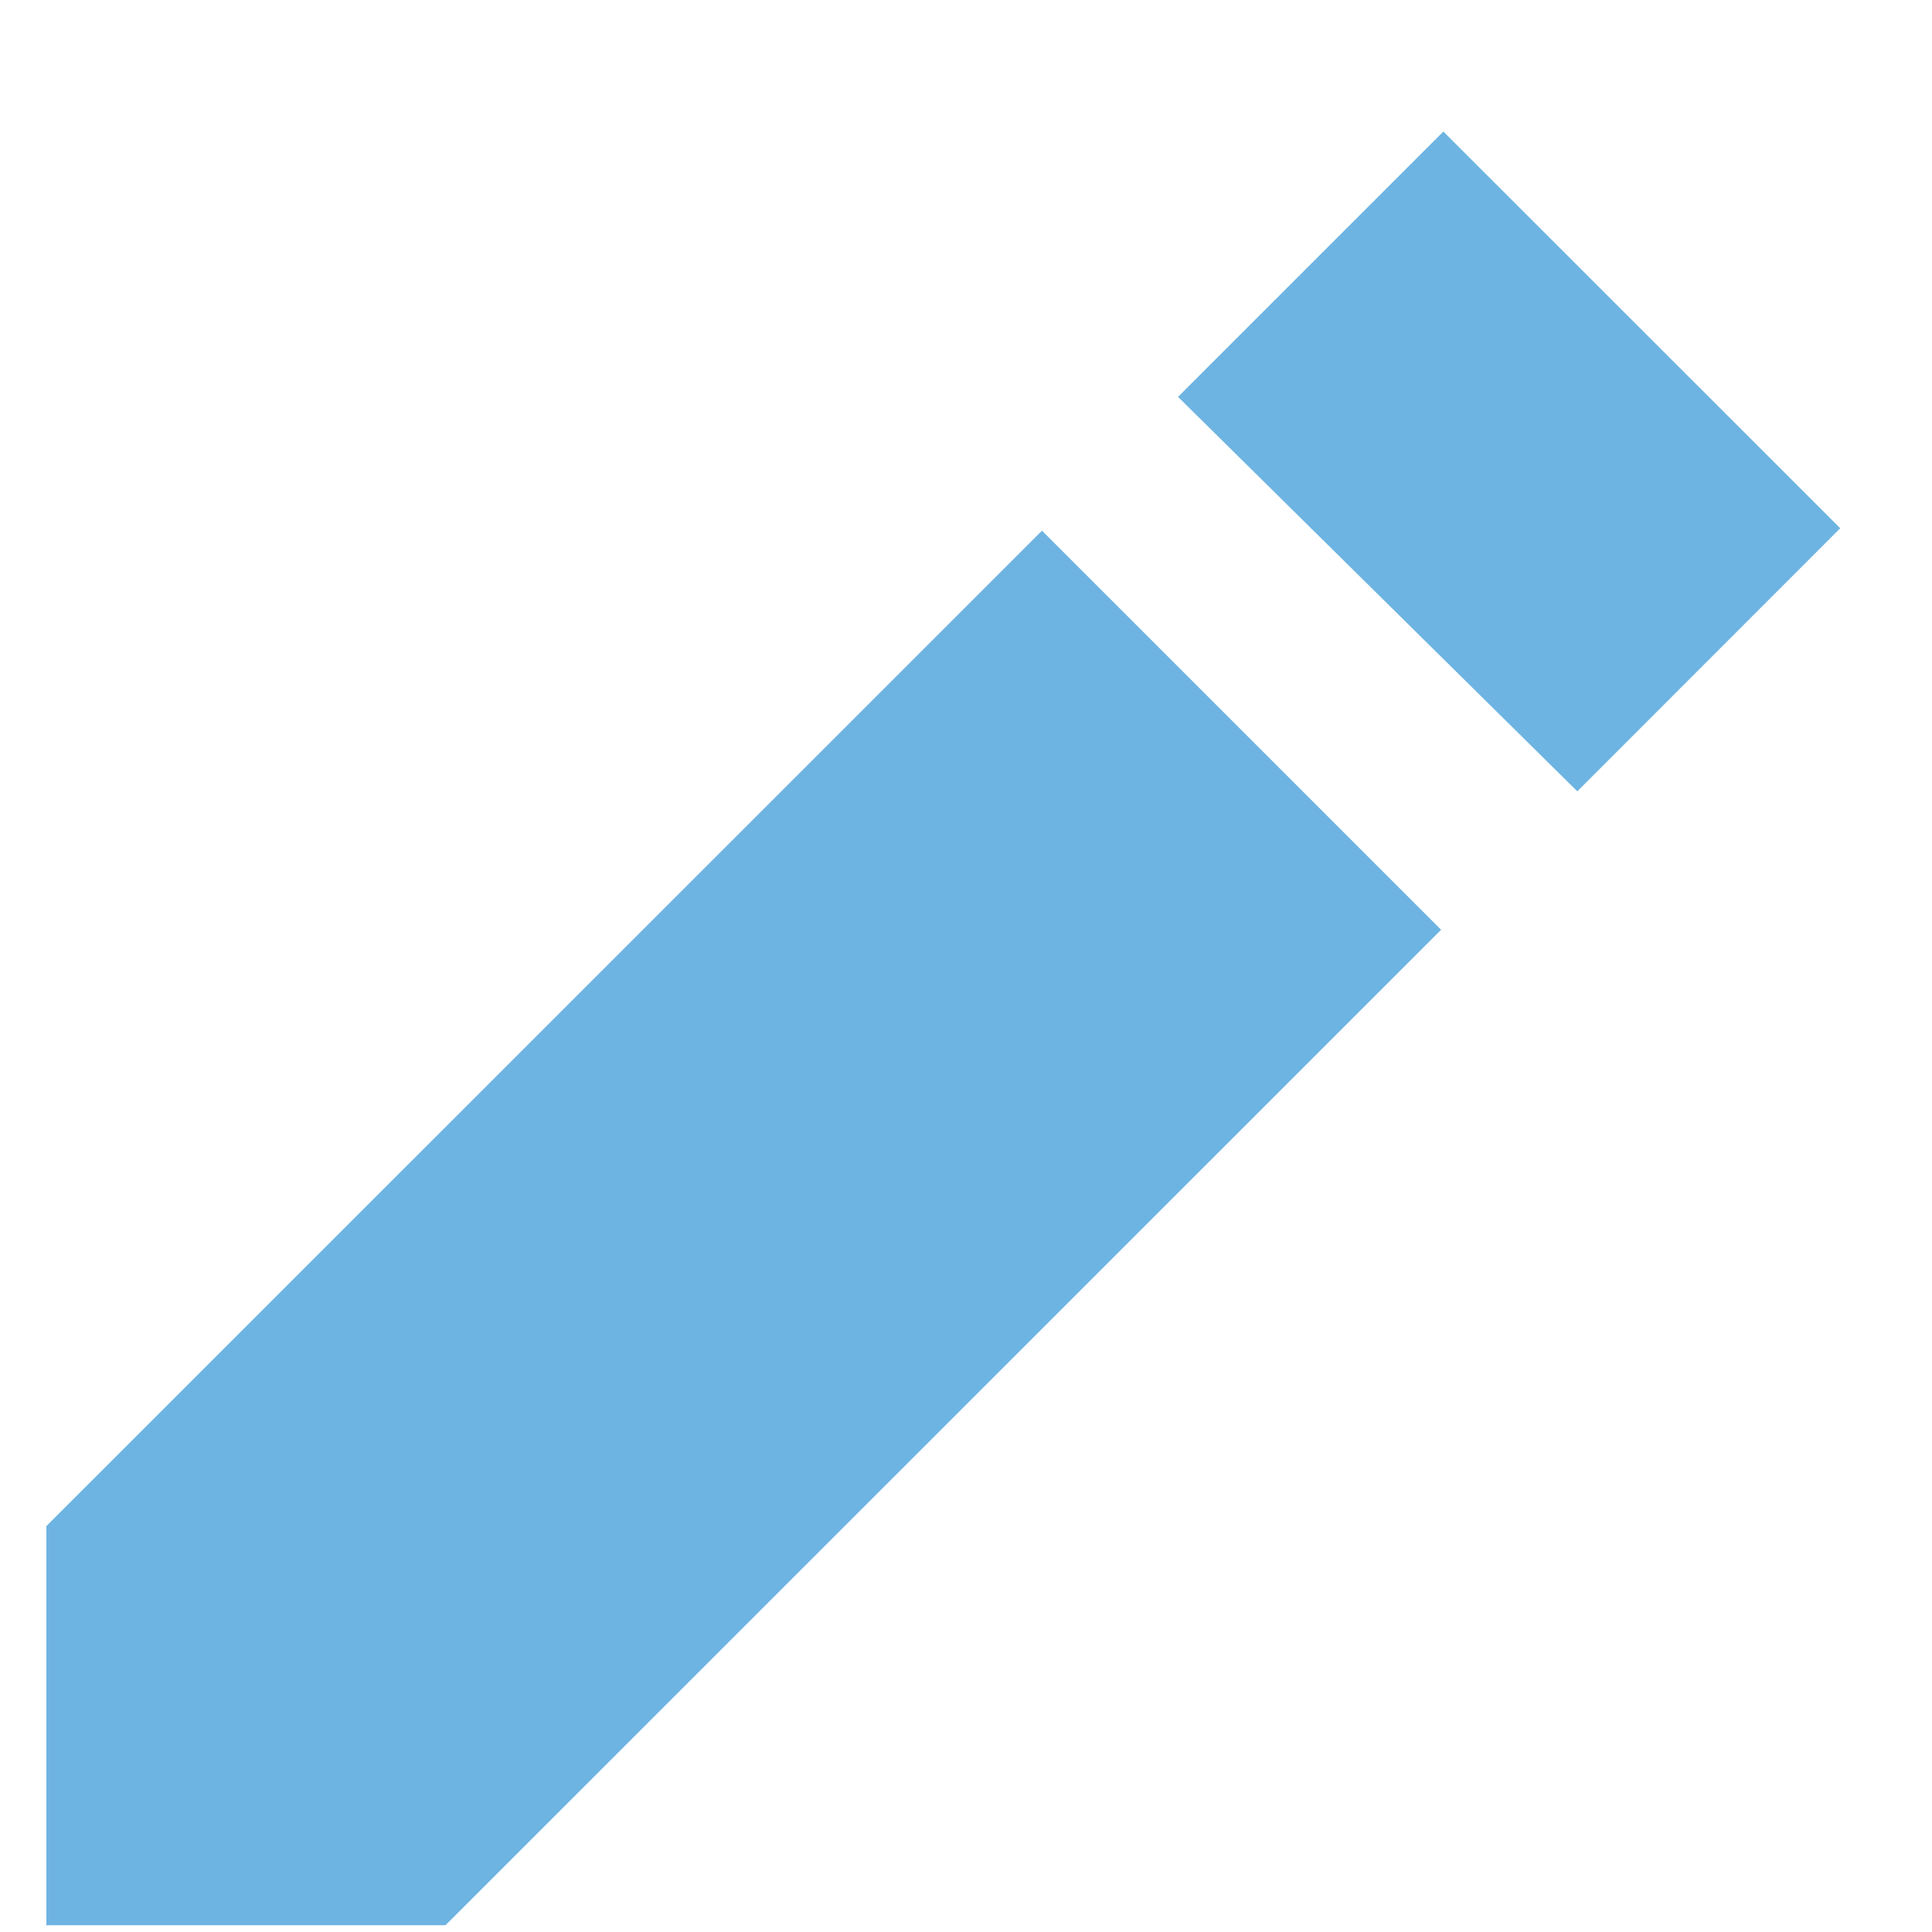
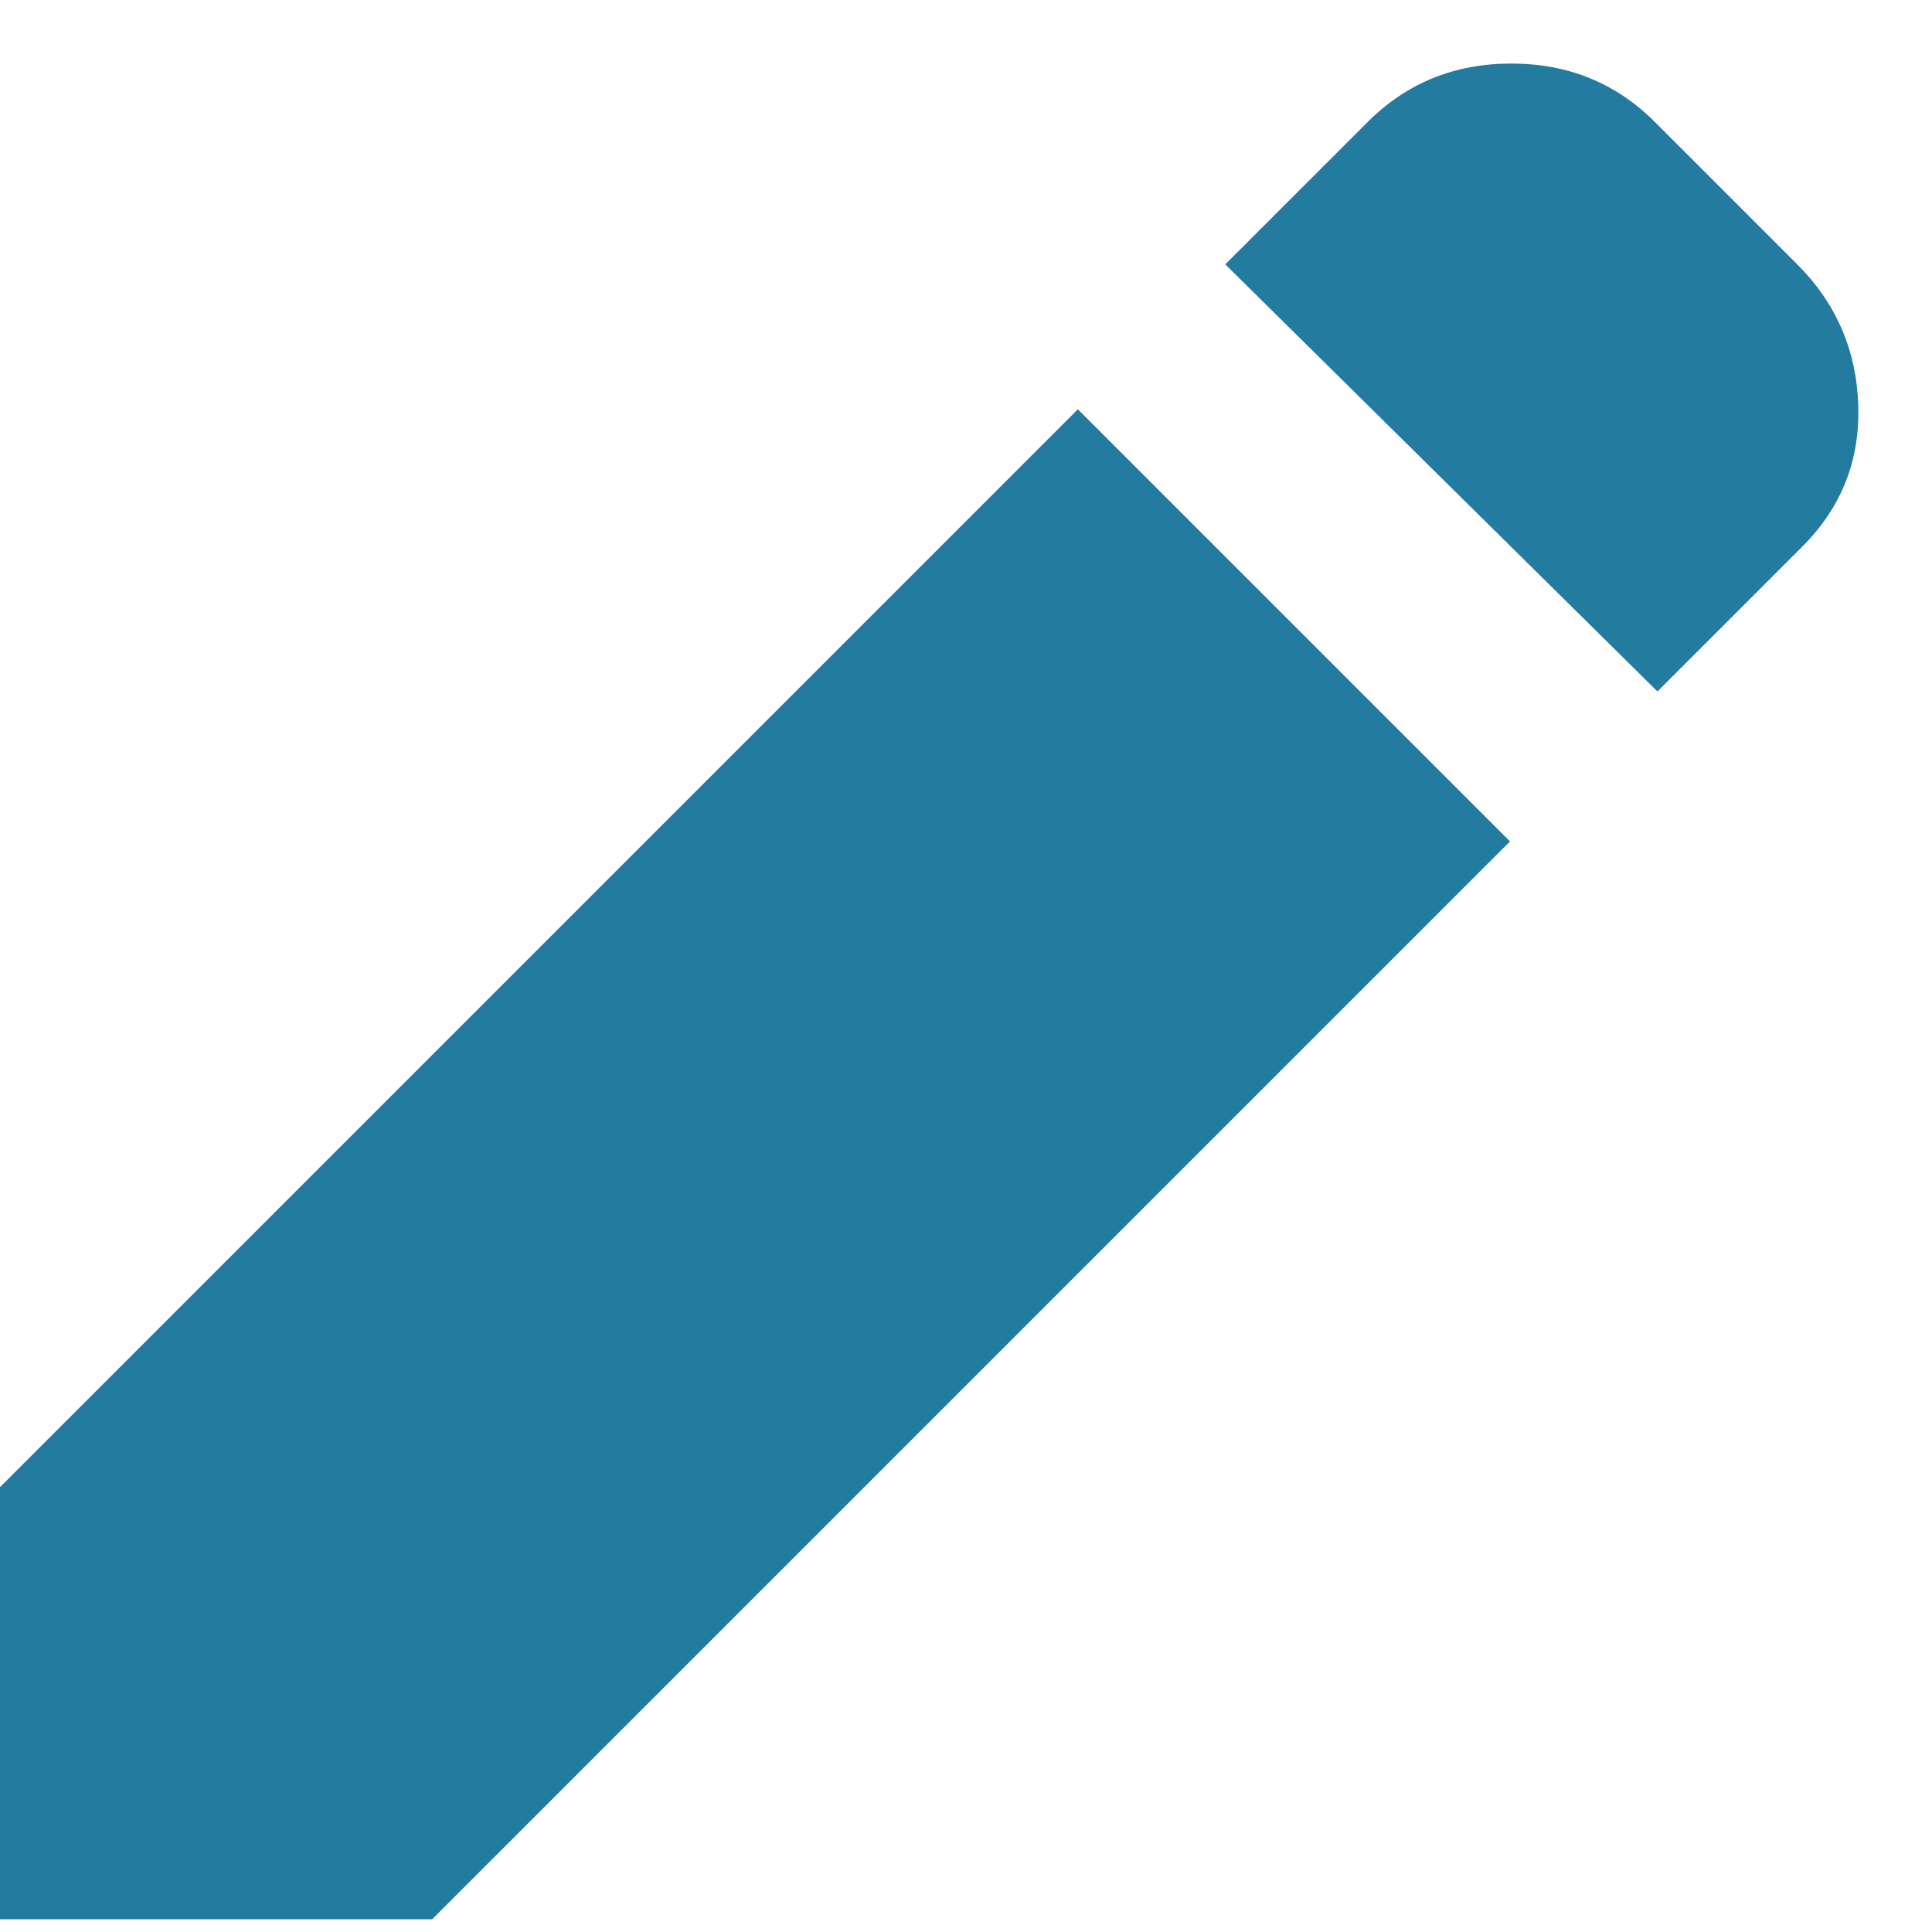
- <svg xmlns="http://www.w3.org/2000/svg" width="12" height="12" viewBox="0 0 12 12" fill="none">
-   <path d="M9.797 4.915L7.317 2.465L8.965 0.817L11.43 3.281L9.797 4.915ZM0.288 11.958V9.479L6.472 3.296L8.951 5.775L2.767 11.958H0.288Z" fill="#6DB4E2" />
+ <svg xmlns="http://www.w3.org/2000/svg" width="19" height="19" viewBox="0 0 19 19" fill="none">
+   <path d="M16.3 6.8L12.05 2.6L13.45 1.2C13.833 0.817 14.304 0.625 14.863 0.625C15.422 0.625 15.892 0.817 16.275 1.2L17.675 2.6C18.058 2.983 18.258 3.446 18.275 3.988C18.292 4.53 18.108 4.992 17.725 5.375L16.3 6.8ZM14.85 8.275L4.25 18.875H0V14.625L10.6 4.025L14.85 8.275Z" fill="#237B9F" />
</svg>
